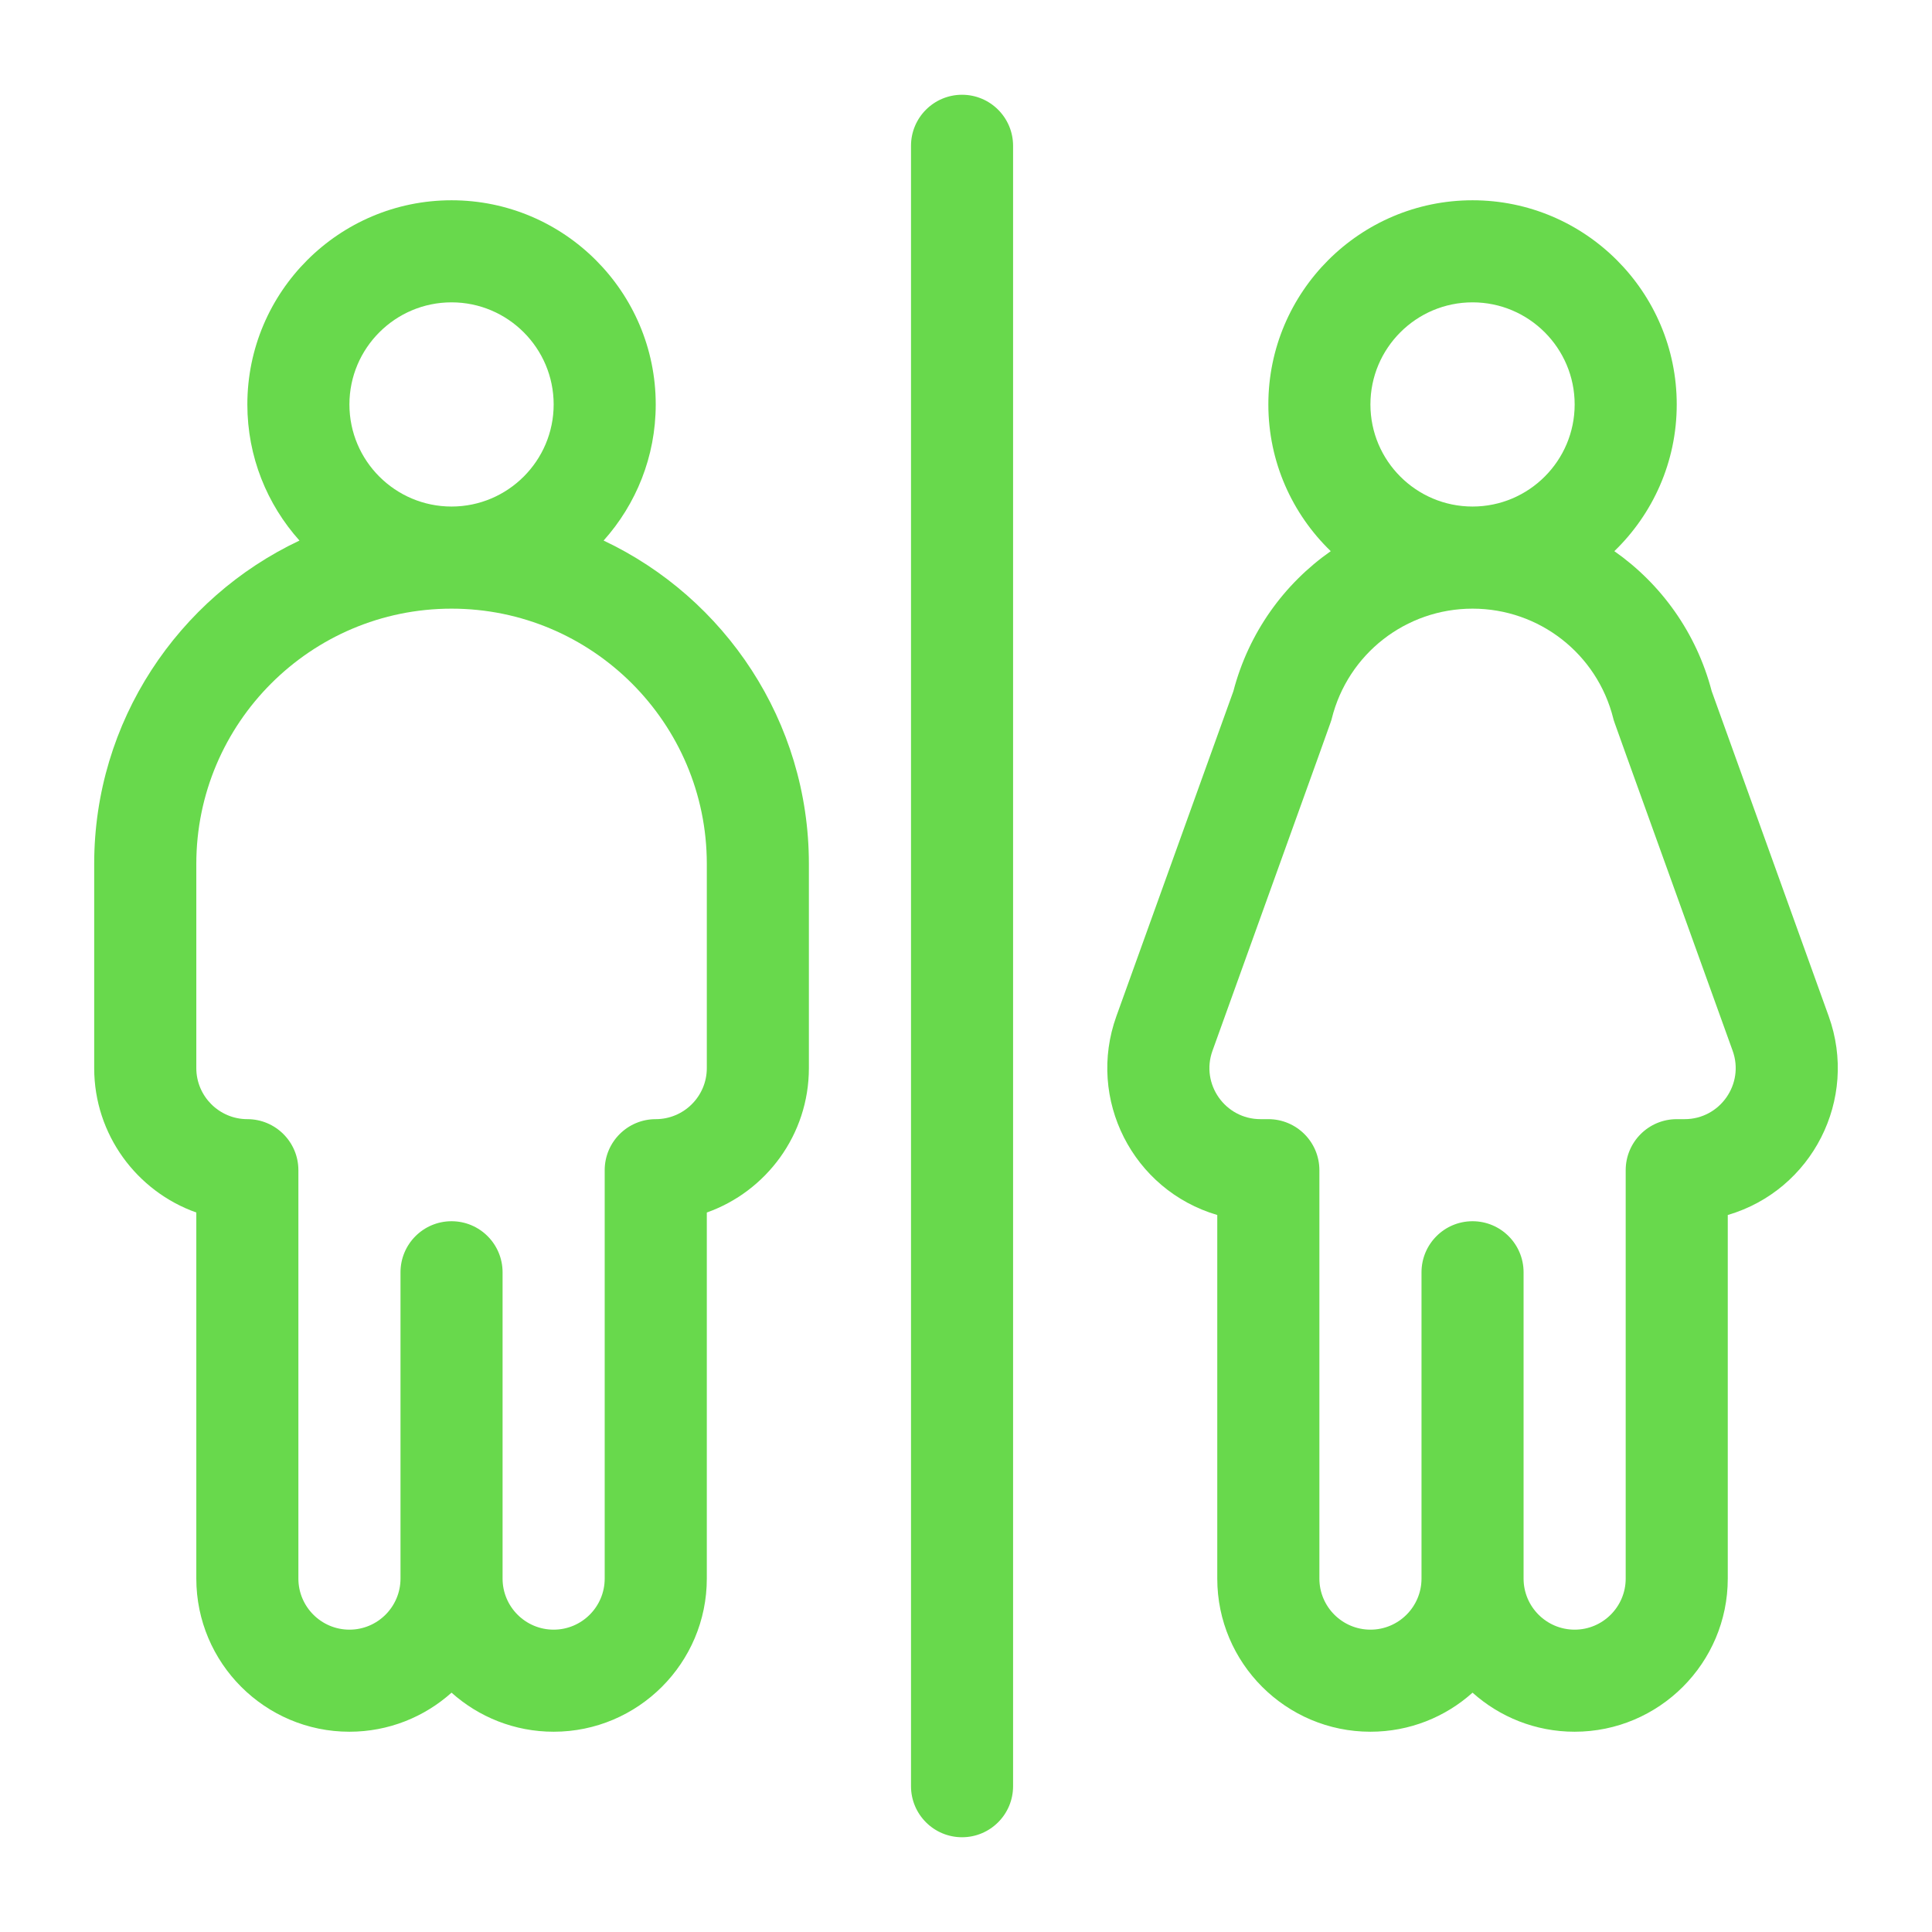
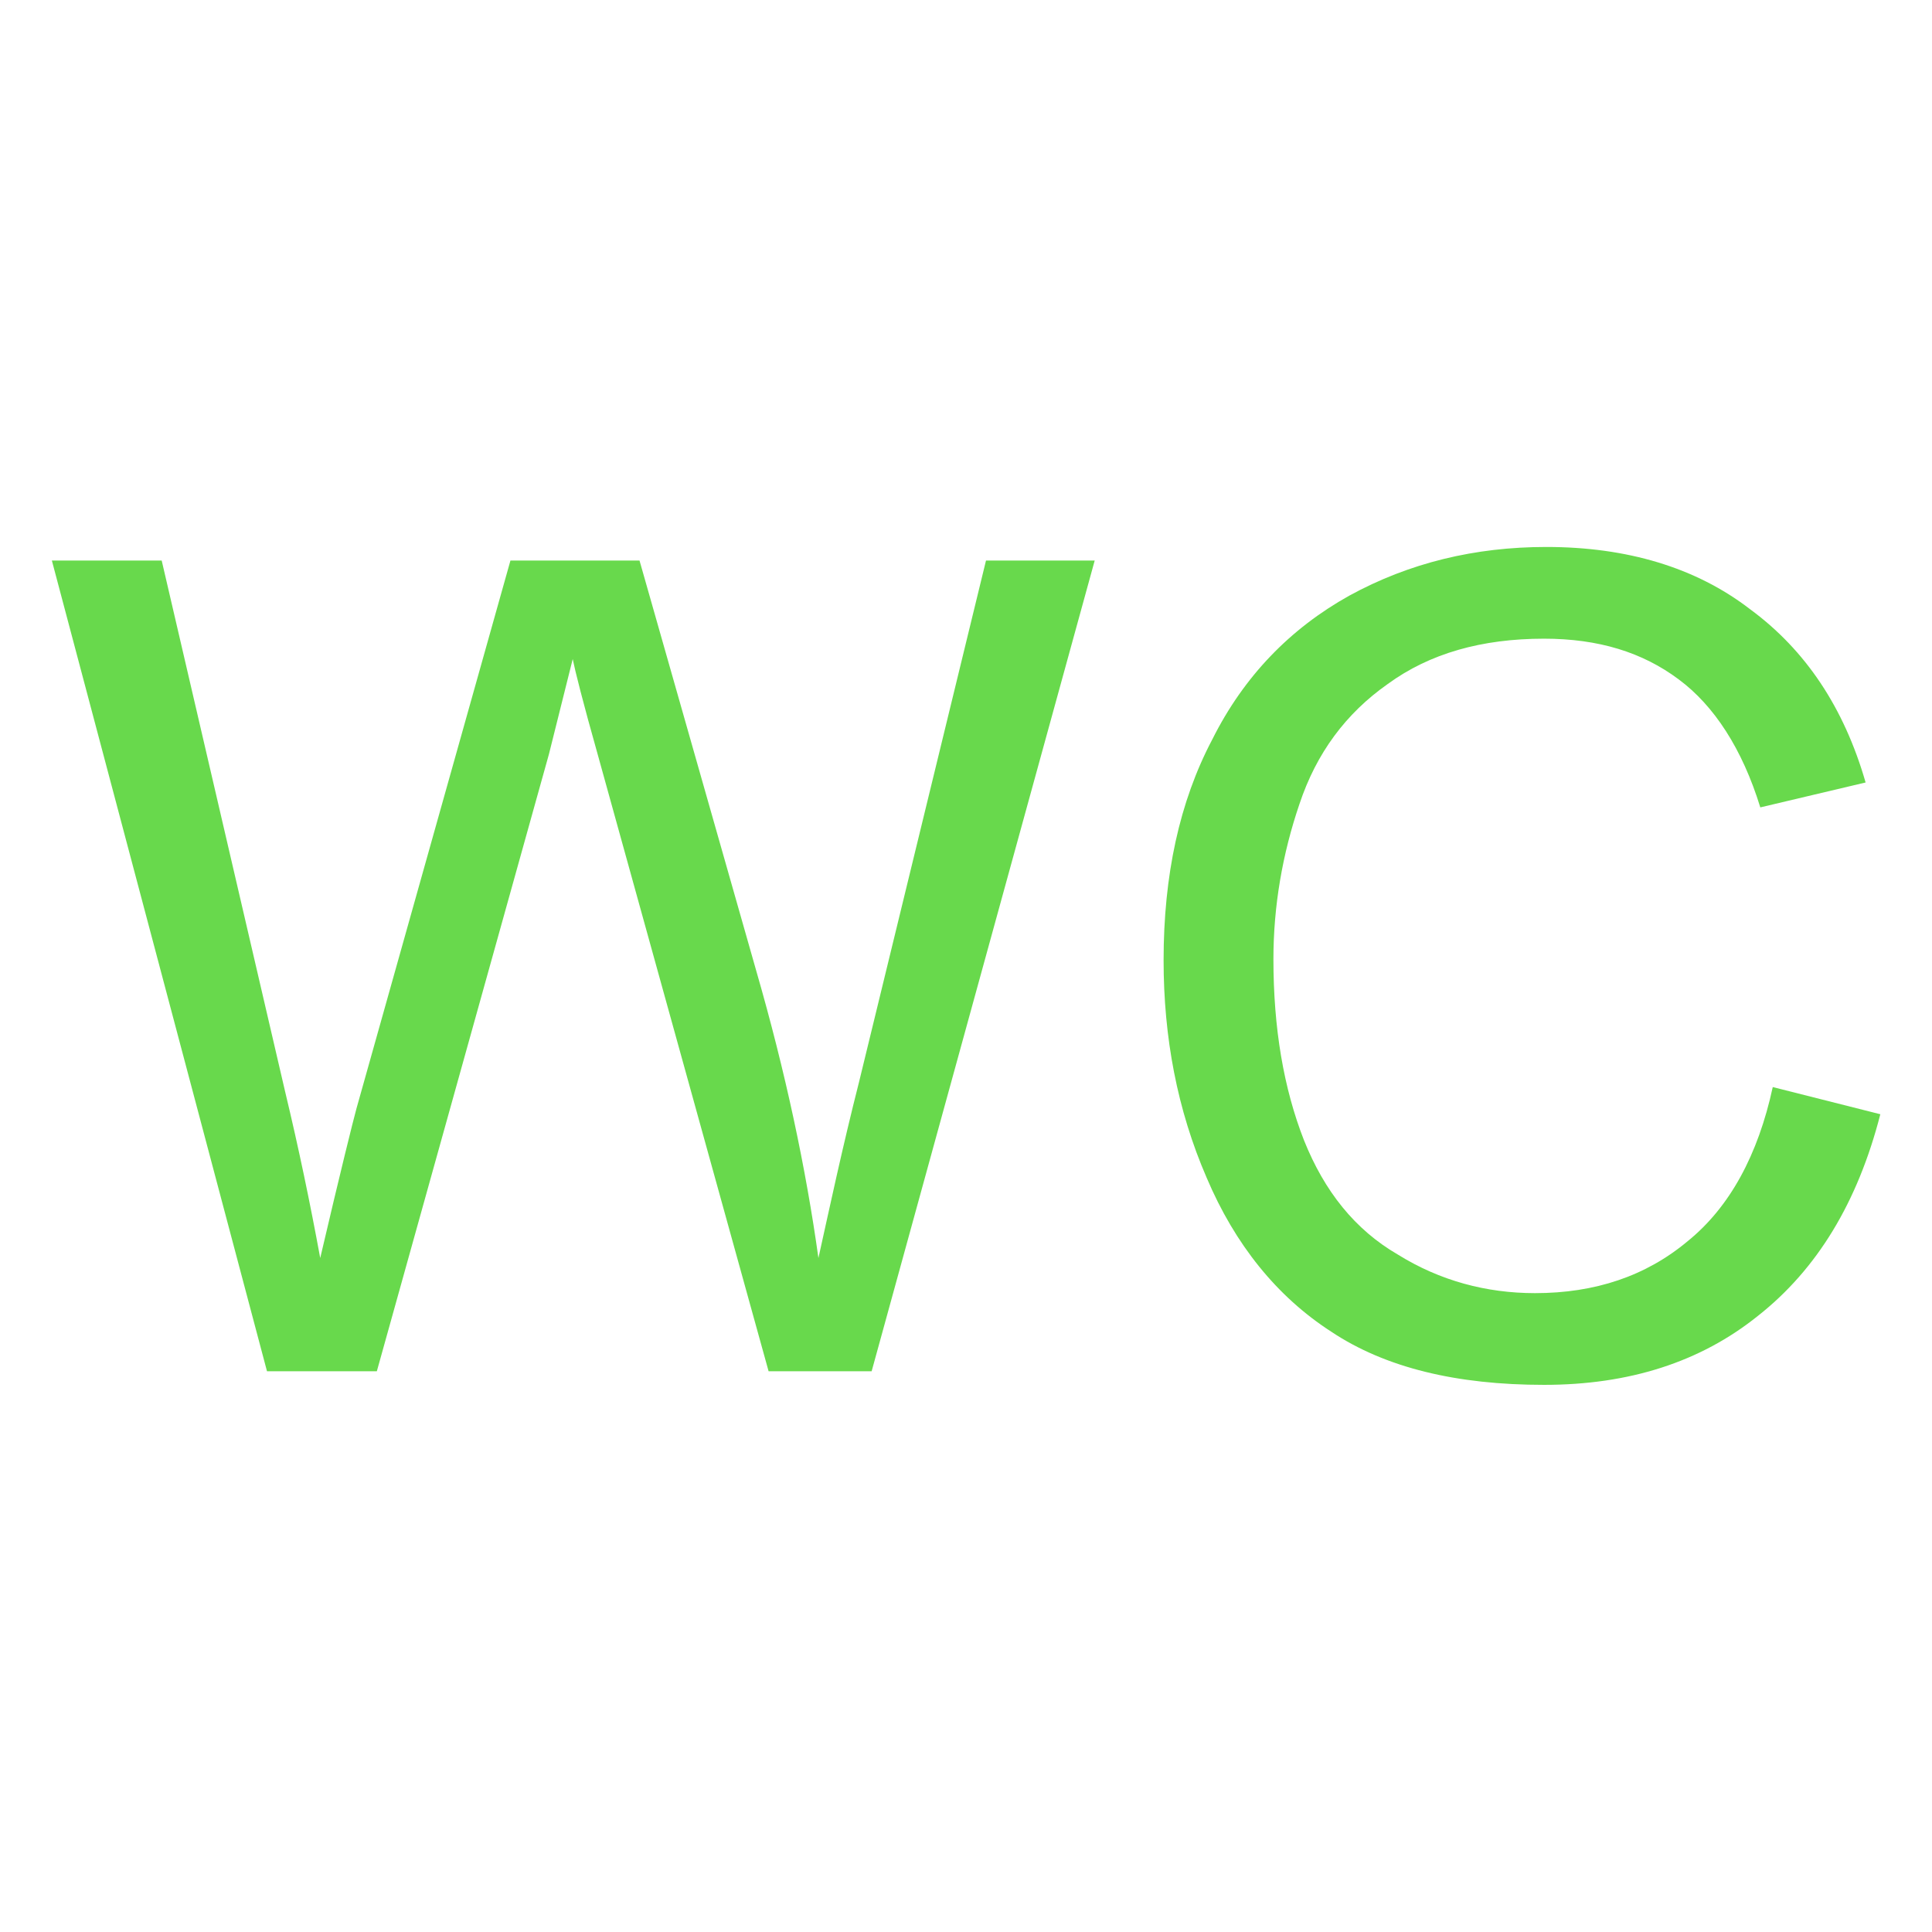
- <svg xmlns="http://www.w3.org/2000/svg" width="100%" height="100%" viewBox="0 0 37 37" version="1.1" xml:space="preserve" style="fill-rule:evenodd;clip-rule:evenodd;stroke-linejoin:round;stroke-miterlimit:2;">
-   <g>
-     <g transform="matrix(0.90249,0,0,0.90249,1.80393,1.80397)">
-       <path d="M18.416,0.012C17.818,0.012 17.333,0.497 17.333,1.095L17.333,35.905C17.333,36.503 17.818,36.988 18.416,36.988C19.014,36.988 19.499,36.503 19.499,35.905L19.499,1.095C19.499,0.497 19.014,0.012 18.416,0.012Z" style="fill:rgb(104,217,76);fill-rule:nonzero;" />
+ <svg xmlns="http://www.w3.org/2000/svg" width="100%" height="100%" viewBox="0 0 395 395" version="1.1" xml:space="preserve" style="fill-rule:evenodd;clip-rule:evenodd;stroke-linejoin:round;stroke-miterlimit:2;">
+   <g transform="matrix(1.46299,0,0,3.24966,-68.0115,-110.057)">
+     <g transform="matrix(158.235,0,0,71.2372,51.8377,120.14)">
+       <path d="M0.202,-0L0.012,-0.716L0.109,-0.716L0.218,-0.247C0.23,-0.197 0.24,-0.149 0.249,-0.1C0.267,-0.177 0.278,-0.221 0.281,-0.232L0.417,-0.716L0.531,-0.716L0.634,-0.354C0.66,-0.264 0.678,-0.179 0.689,-0.1C0.699,-0.145 0.71,-0.197 0.725,-0.256L0.837,-0.716L0.933,-0.716L0.736,-0L0.645,-0L0.494,-0.545C0.481,-0.591 0.474,-0.619 0.472,-0.629C0.464,-0.597 0.457,-0.569 0.451,-0.545L0.299,-0L0.202,-0Z" style="fill:rgb(104,217,76);fill-rule:nonzero;" />
    </g>
-     <g transform="matrix(0.90249,0,0,0.90249,1.80393,1.80397)">
-       <path d="M36.807,19.566L34.324,12.668C34,11.429 33.251,10.393 32.258,9.697C33.074,8.909 33.582,7.805 33.582,6.584C33.582,4.194 31.638,2.251 29.249,2.251C26.86,2.251 24.916,4.194 24.916,6.584C24.916,7.805 25.424,8.909 26.24,9.697C25.247,10.393 24.498,11.429 24.174,12.668L21.691,19.566C21.058,21.325 22.037,23.256 23.832,23.784L23.832,31.5C23.832,33.292 25.29,34.749 27.082,34.749C27.914,34.749 28.674,34.436 29.249,33.92C29.824,34.435 30.584,34.749 31.415,34.749C33.207,34.749 34.665,33.292 34.665,31.5L34.665,23.784C36.459,23.257 37.441,21.327 36.807,19.566ZM29.249,4.417C30.444,4.417 31.416,5.389 31.416,6.584C31.416,7.778 30.444,8.75 29.249,8.75C28.054,8.75 27.082,7.779 27.082,6.584C27.082,5.389 28.054,4.417 29.249,4.417ZM33.749,21.75L33.582,21.75C32.984,21.75 32.499,22.235 32.499,22.833L32.499,31.499C32.499,32.097 32.013,32.583 31.416,32.583C30.818,32.583 30.332,32.097 30.332,31.499L30.332,25C30.332,24.401 29.847,23.916 29.249,23.916C28.651,23.916 28.166,24.401 28.166,25L28.166,31.499C28.166,32.097 27.68,32.583 27.083,32.583C26.485,32.583 25.999,32.097 25.999,31.499L25.999,22.833C25.999,22.235 25.514,21.75 24.916,21.75L24.749,21.75C24,21.75 23.476,21.005 23.73,20.3C26.408,12.861 26.242,13.328 26.262,13.249C26.605,11.876 27.834,10.917 29.249,10.917C30.665,10.917 31.893,11.876 32.236,13.249C32.256,13.328 32.091,12.863 34.769,20.3C35.022,21.005 34.499,21.75 33.749,21.75Z" style="fill:rgb(104,217,76);fill-rule:nonzero;" />
-     </g>
-     <g transform="matrix(0.90249,0,0,0.90249,1.80393,1.80397)">
-       <path d="M10.81,9.472C11.497,8.705 11.916,7.693 11.916,6.584C11.916,4.194 9.972,2.251 7.583,2.251C5.194,2.251 3.25,4.194 3.25,6.584C3.25,7.693 3.669,8.705 4.356,9.472C1.784,10.687 0,13.305 0,16.333L0,20.667C0,22.079 0.906,23.284 2.167,23.731L2.167,31.499C2.167,33.291 3.624,34.749 5.416,34.749C6.248,34.749 7.008,34.435 7.583,33.92C8.158,34.435 8.918,34.749 9.75,34.749C11.542,34.749 13,33.291 13,31.499L13,23.731C14.261,23.284 15.166,22.079 15.166,20.667L15.166,16.333C15.166,13.305 13.382,10.687 10.81,9.472ZM7.583,4.417C8.778,4.417 9.75,5.389 9.75,6.584C9.75,7.778 8.778,8.75 7.583,8.75C6.388,8.75 5.416,7.779 5.416,6.584C5.416,5.389 6.388,4.417 7.583,4.417ZM13,20.667C13,21.264 12.514,21.75 11.916,21.75C11.318,21.75 10.833,22.235 10.833,22.833L10.833,31.499C10.833,32.097 10.347,32.583 9.75,32.583C9.152,32.583 8.666,32.097 8.666,31.499L8.666,25C8.666,24.401 8.181,23.916 7.583,23.916C6.985,23.916 6.5,24.401 6.5,25L6.5,31.499C6.5,32.097 6.014,32.583 5.417,32.583C4.819,32.583 4.333,32.097 4.333,31.499L4.333,22.833C4.333,22.235 3.848,21.75 3.25,21.75C2.653,21.75 2.167,21.264 2.167,20.667L2.167,16.333C2.167,13.347 4.597,10.917 7.583,10.917C10.57,10.917 13,13.347 13,16.333L13,20.667L13,20.667Z" style="fill:rgb(104,217,76);fill-rule:nonzero;" />
+     <g transform="matrix(158.235,0,0,71.2372,201.187,120.14)">
+       <path d="M0.588,-0.251L0.683,-0.227C0.663,-0.149 0.627,-0.09 0.575,-0.049C0.524,-0.008 0.461,0.012 0.386,0.012C0.309,0.012 0.246,-0.003 0.198,-0.035C0.15,-0.066 0.113,-0.112 0.088,-0.171C0.062,-0.231 0.05,-0.295 0.05,-0.363C0.05,-0.438 0.064,-0.503 0.093,-0.558C0.121,-0.614 0.162,-0.656 0.214,-0.685C0.267,-0.714 0.325,-0.728 0.388,-0.728C0.459,-0.728 0.52,-0.71 0.568,-0.673C0.617,-0.637 0.651,-0.586 0.67,-0.52L0.577,-0.498C0.561,-0.55 0.536,-0.588 0.505,-0.611C0.473,-0.635 0.434,-0.647 0.386,-0.647C0.331,-0.647 0.285,-0.634 0.248,-0.607C0.211,-0.581 0.185,-0.546 0.17,-0.501C0.155,-0.457 0.147,-0.411 0.147,-0.364C0.147,-0.303 0.156,-0.25 0.174,-0.204C0.192,-0.159 0.219,-0.125 0.257,-0.103C0.294,-0.08 0.335,-0.069 0.378,-0.069C0.431,-0.069 0.476,-0.084 0.513,-0.115C0.55,-0.145 0.575,-0.191 0.588,-0.251Z" style="fill:rgb(104,217,76);fill-rule:nonzero;" />
    </g>
  </g>
</svg>
